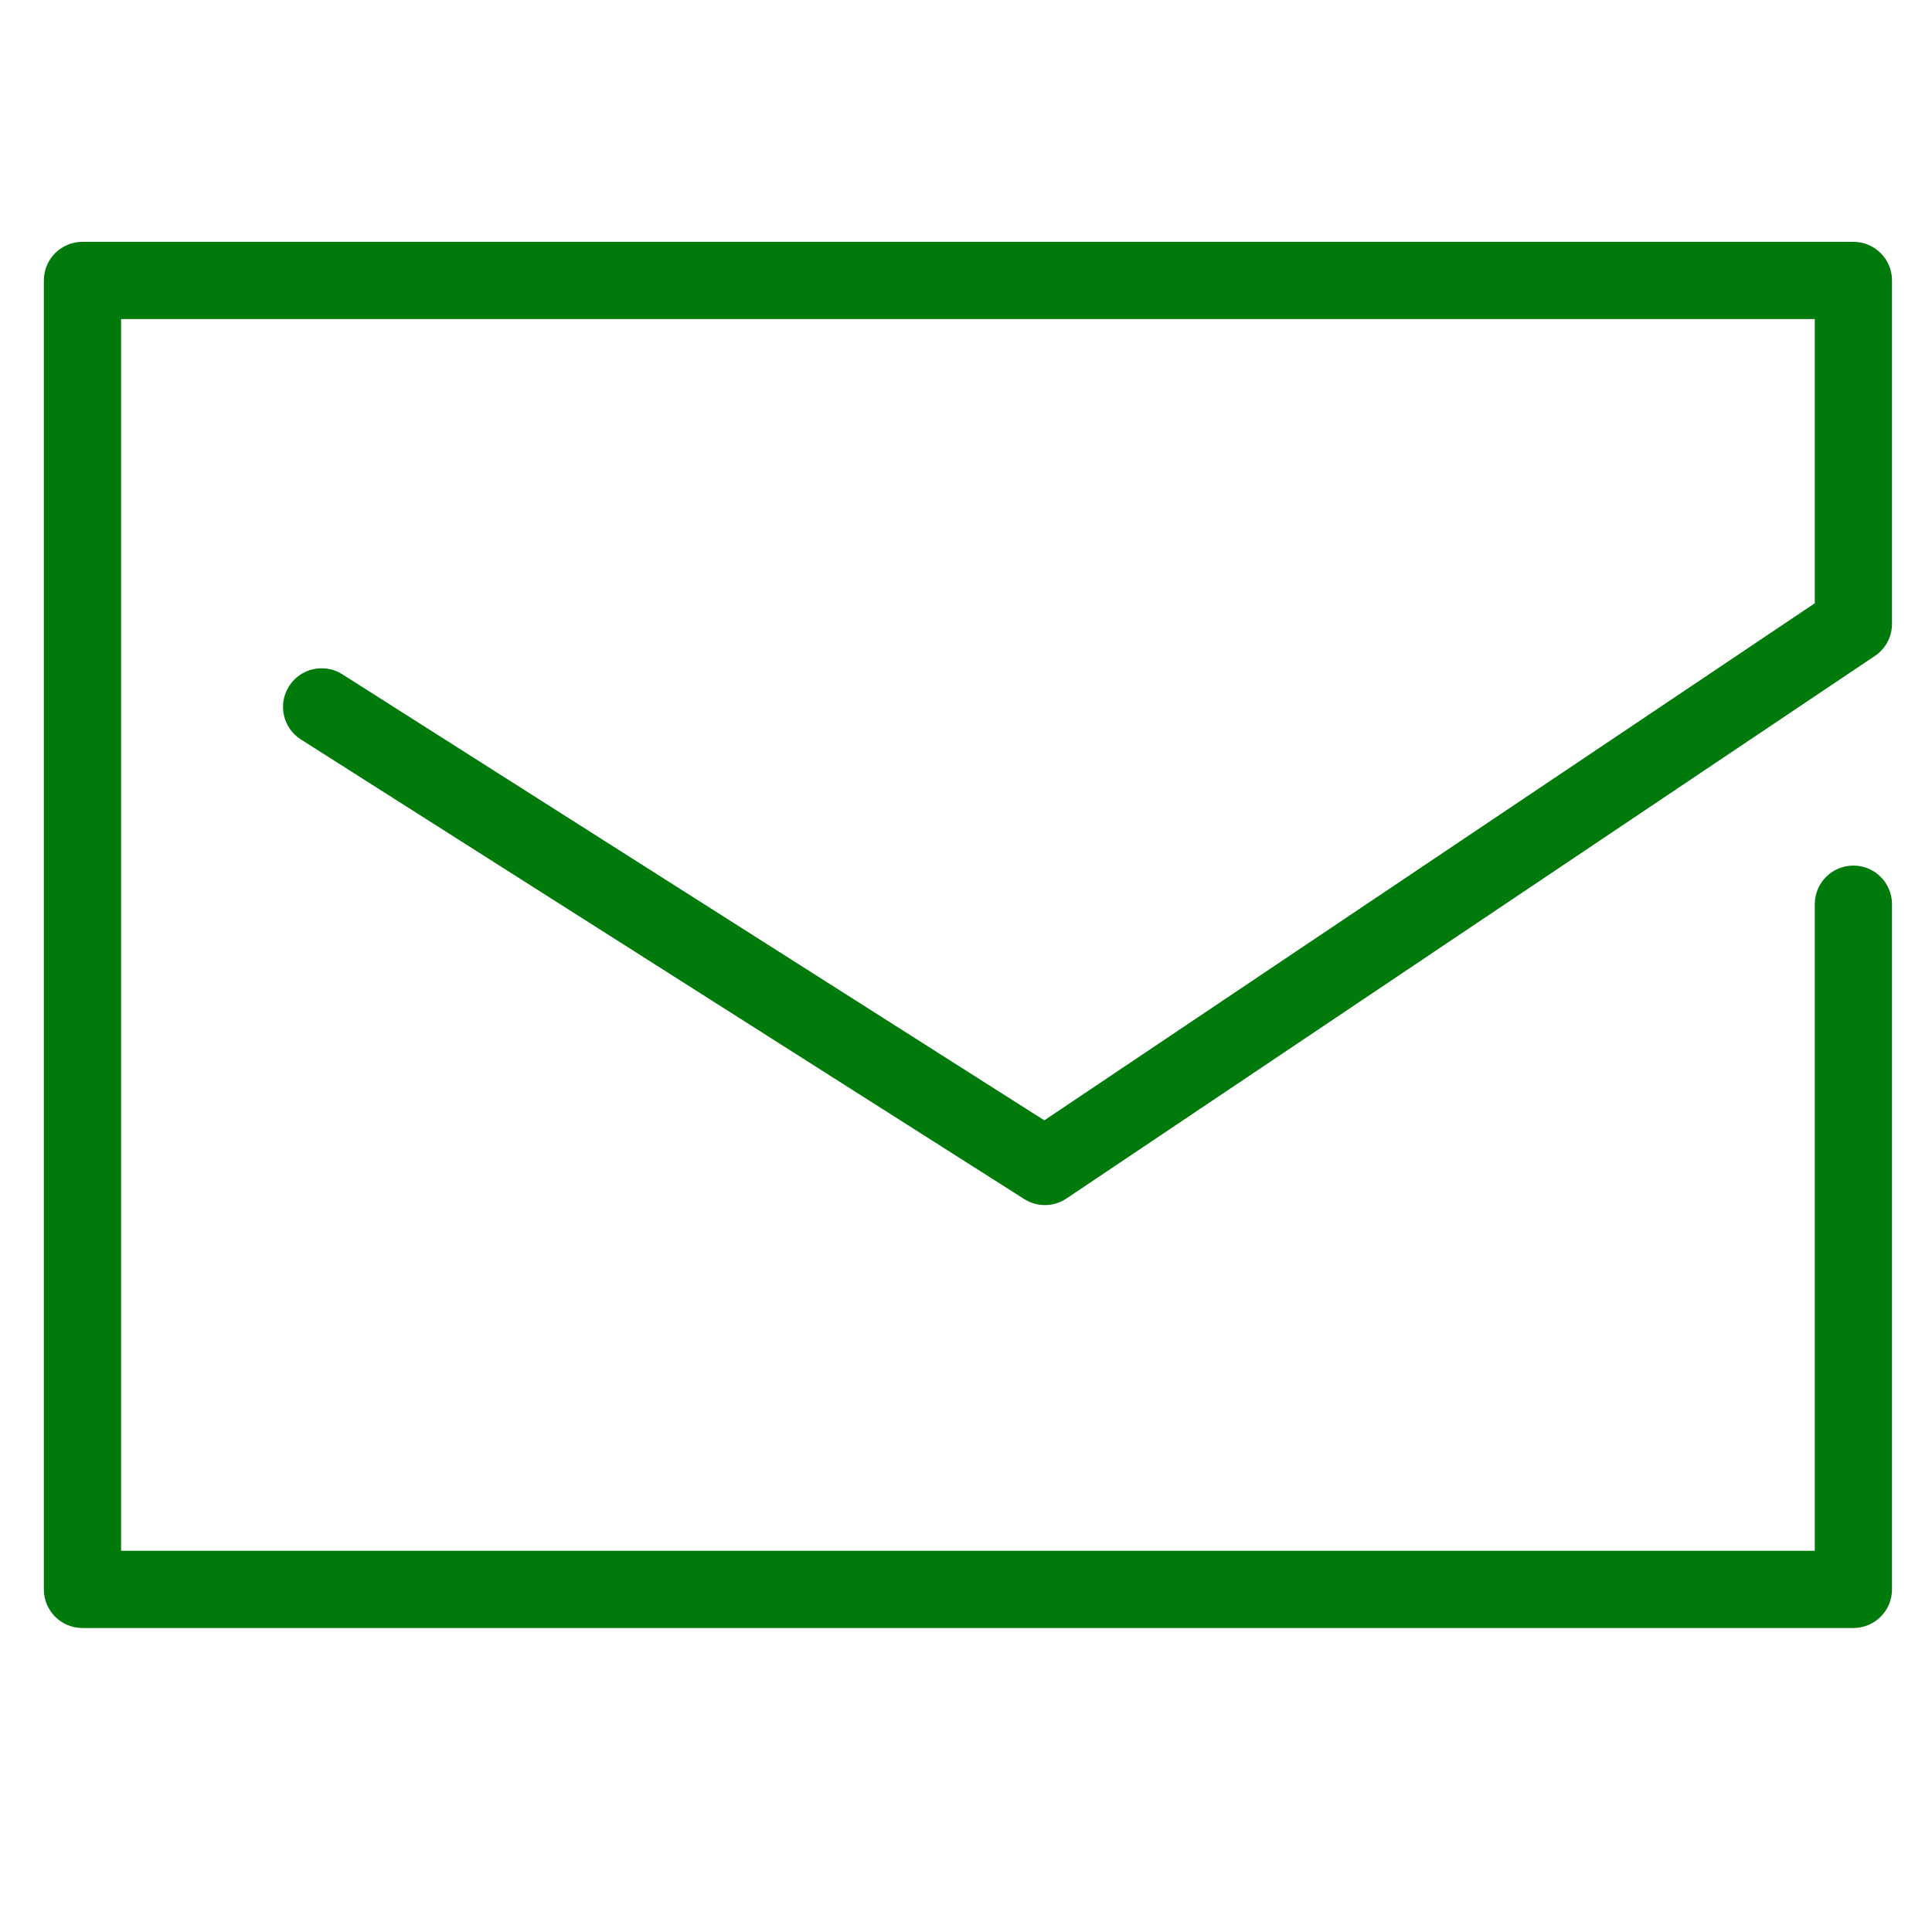
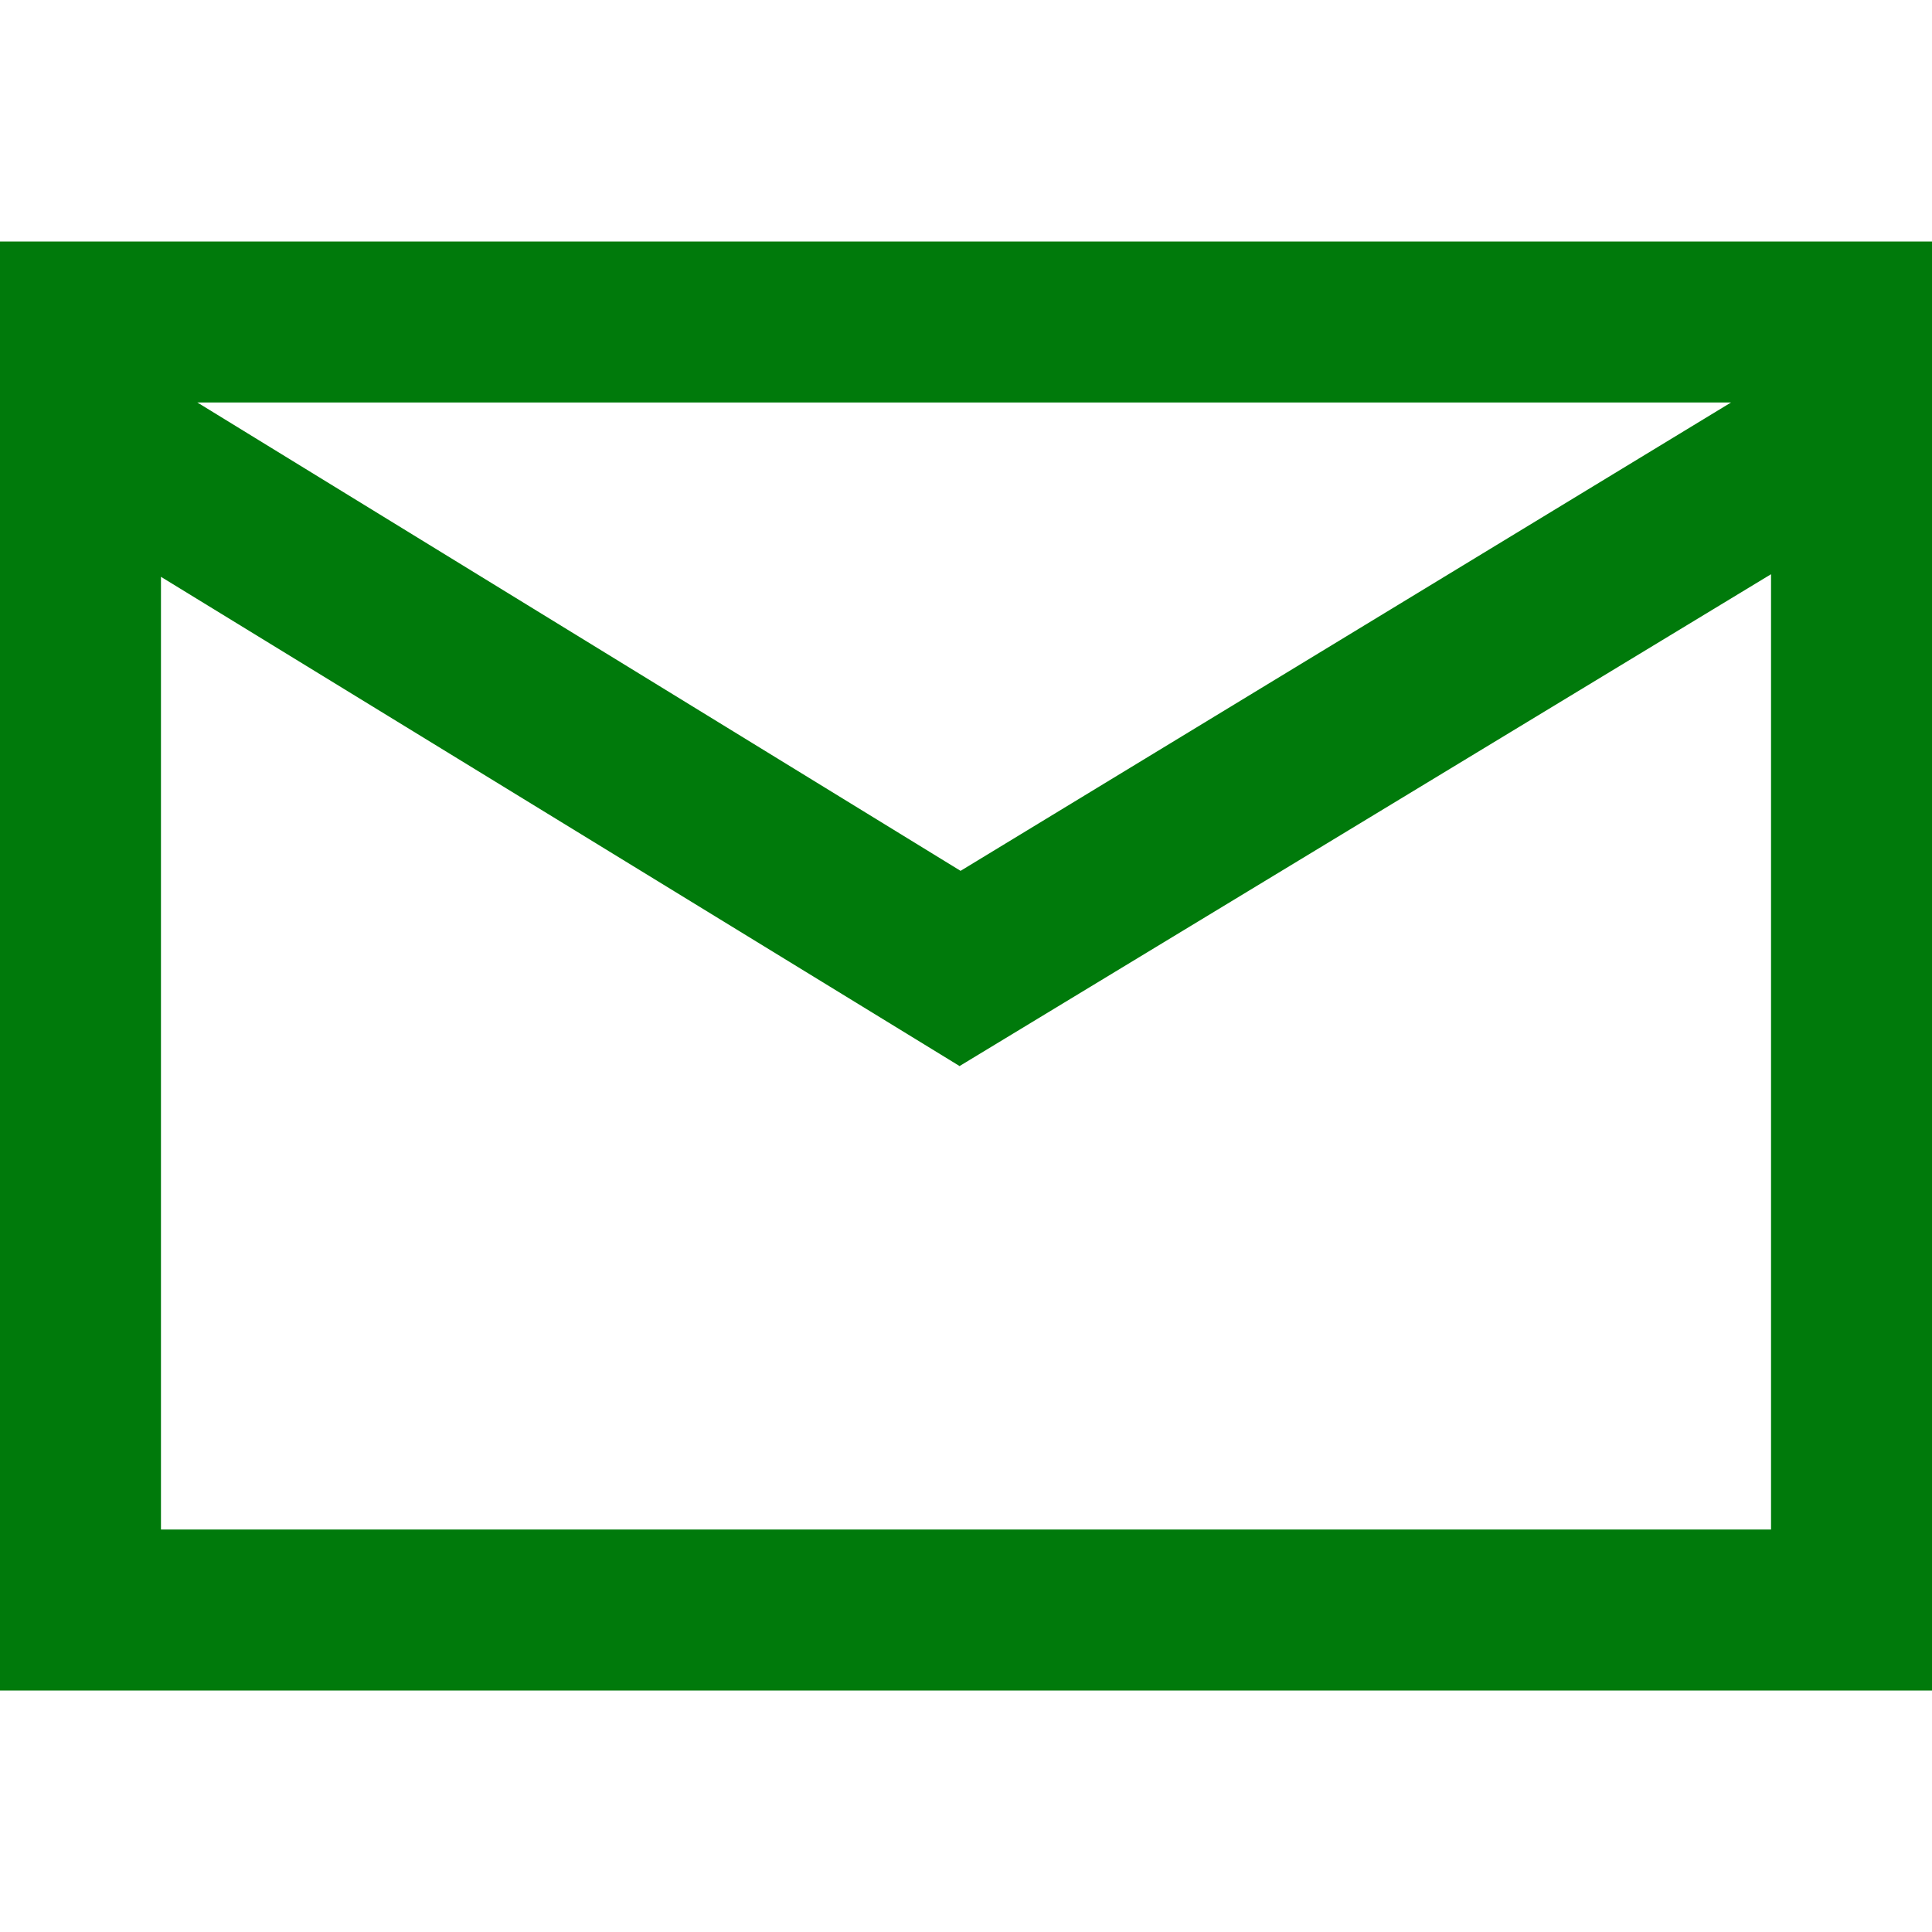
- <svg xmlns="http://www.w3.org/2000/svg" t="1740935407729" class="icon" viewBox="0 0 1024 1024" version="1.1" p-id="5419" width="200" height="200">
-   <path d="M961.871 319.751l0-150.641L64.176 169.111l0 652.839 897.695 0 0-342.705c0-11.308 9.159-20.466 20.466-20.466 11.297 0 20.466 9.159 20.466 20.466l0 363.171c0 11.297-9.169 20.466-20.466 20.466L43.71 862.881c-11.308 0-20.466-9.169-20.466-20.466l0-693.771c0-11.308 9.159-20.466 20.466-20.466l938.628 0c11.297 0 20.466 9.159 20.466 20.466l0 182.026c0 6.815-3.408 13.19-9.066 16.987l-428.499 287.59c-6.754 4.523-15.534 4.636-22.38 0.276l-383.361-243.588c-9.537-6.058-12.362-18.706-6.293-28.243 6.058-9.537 18.706-12.362 28.243-6.304l372.074 236.414L961.871 319.751z" p-id="5420" fill="#007A0B" />
+ <svg xmlns="http://www.w3.org/2000/svg" t="1740942942359" class="icon" viewBox="0 0 1024 1024" version="1.1" p-id="7738" width="200" height="200">
+   <path d="M917.504 213.312H104.576l404.544 248.256 408.384-248.256z m21.12 91.072l-429.76 260.48-0.128 0.256-423.424-259.392v504.96h853.376V304.384zM0 128h1024v768H0V128z" fill="#007A0B" p-id="7739" />
</svg>
